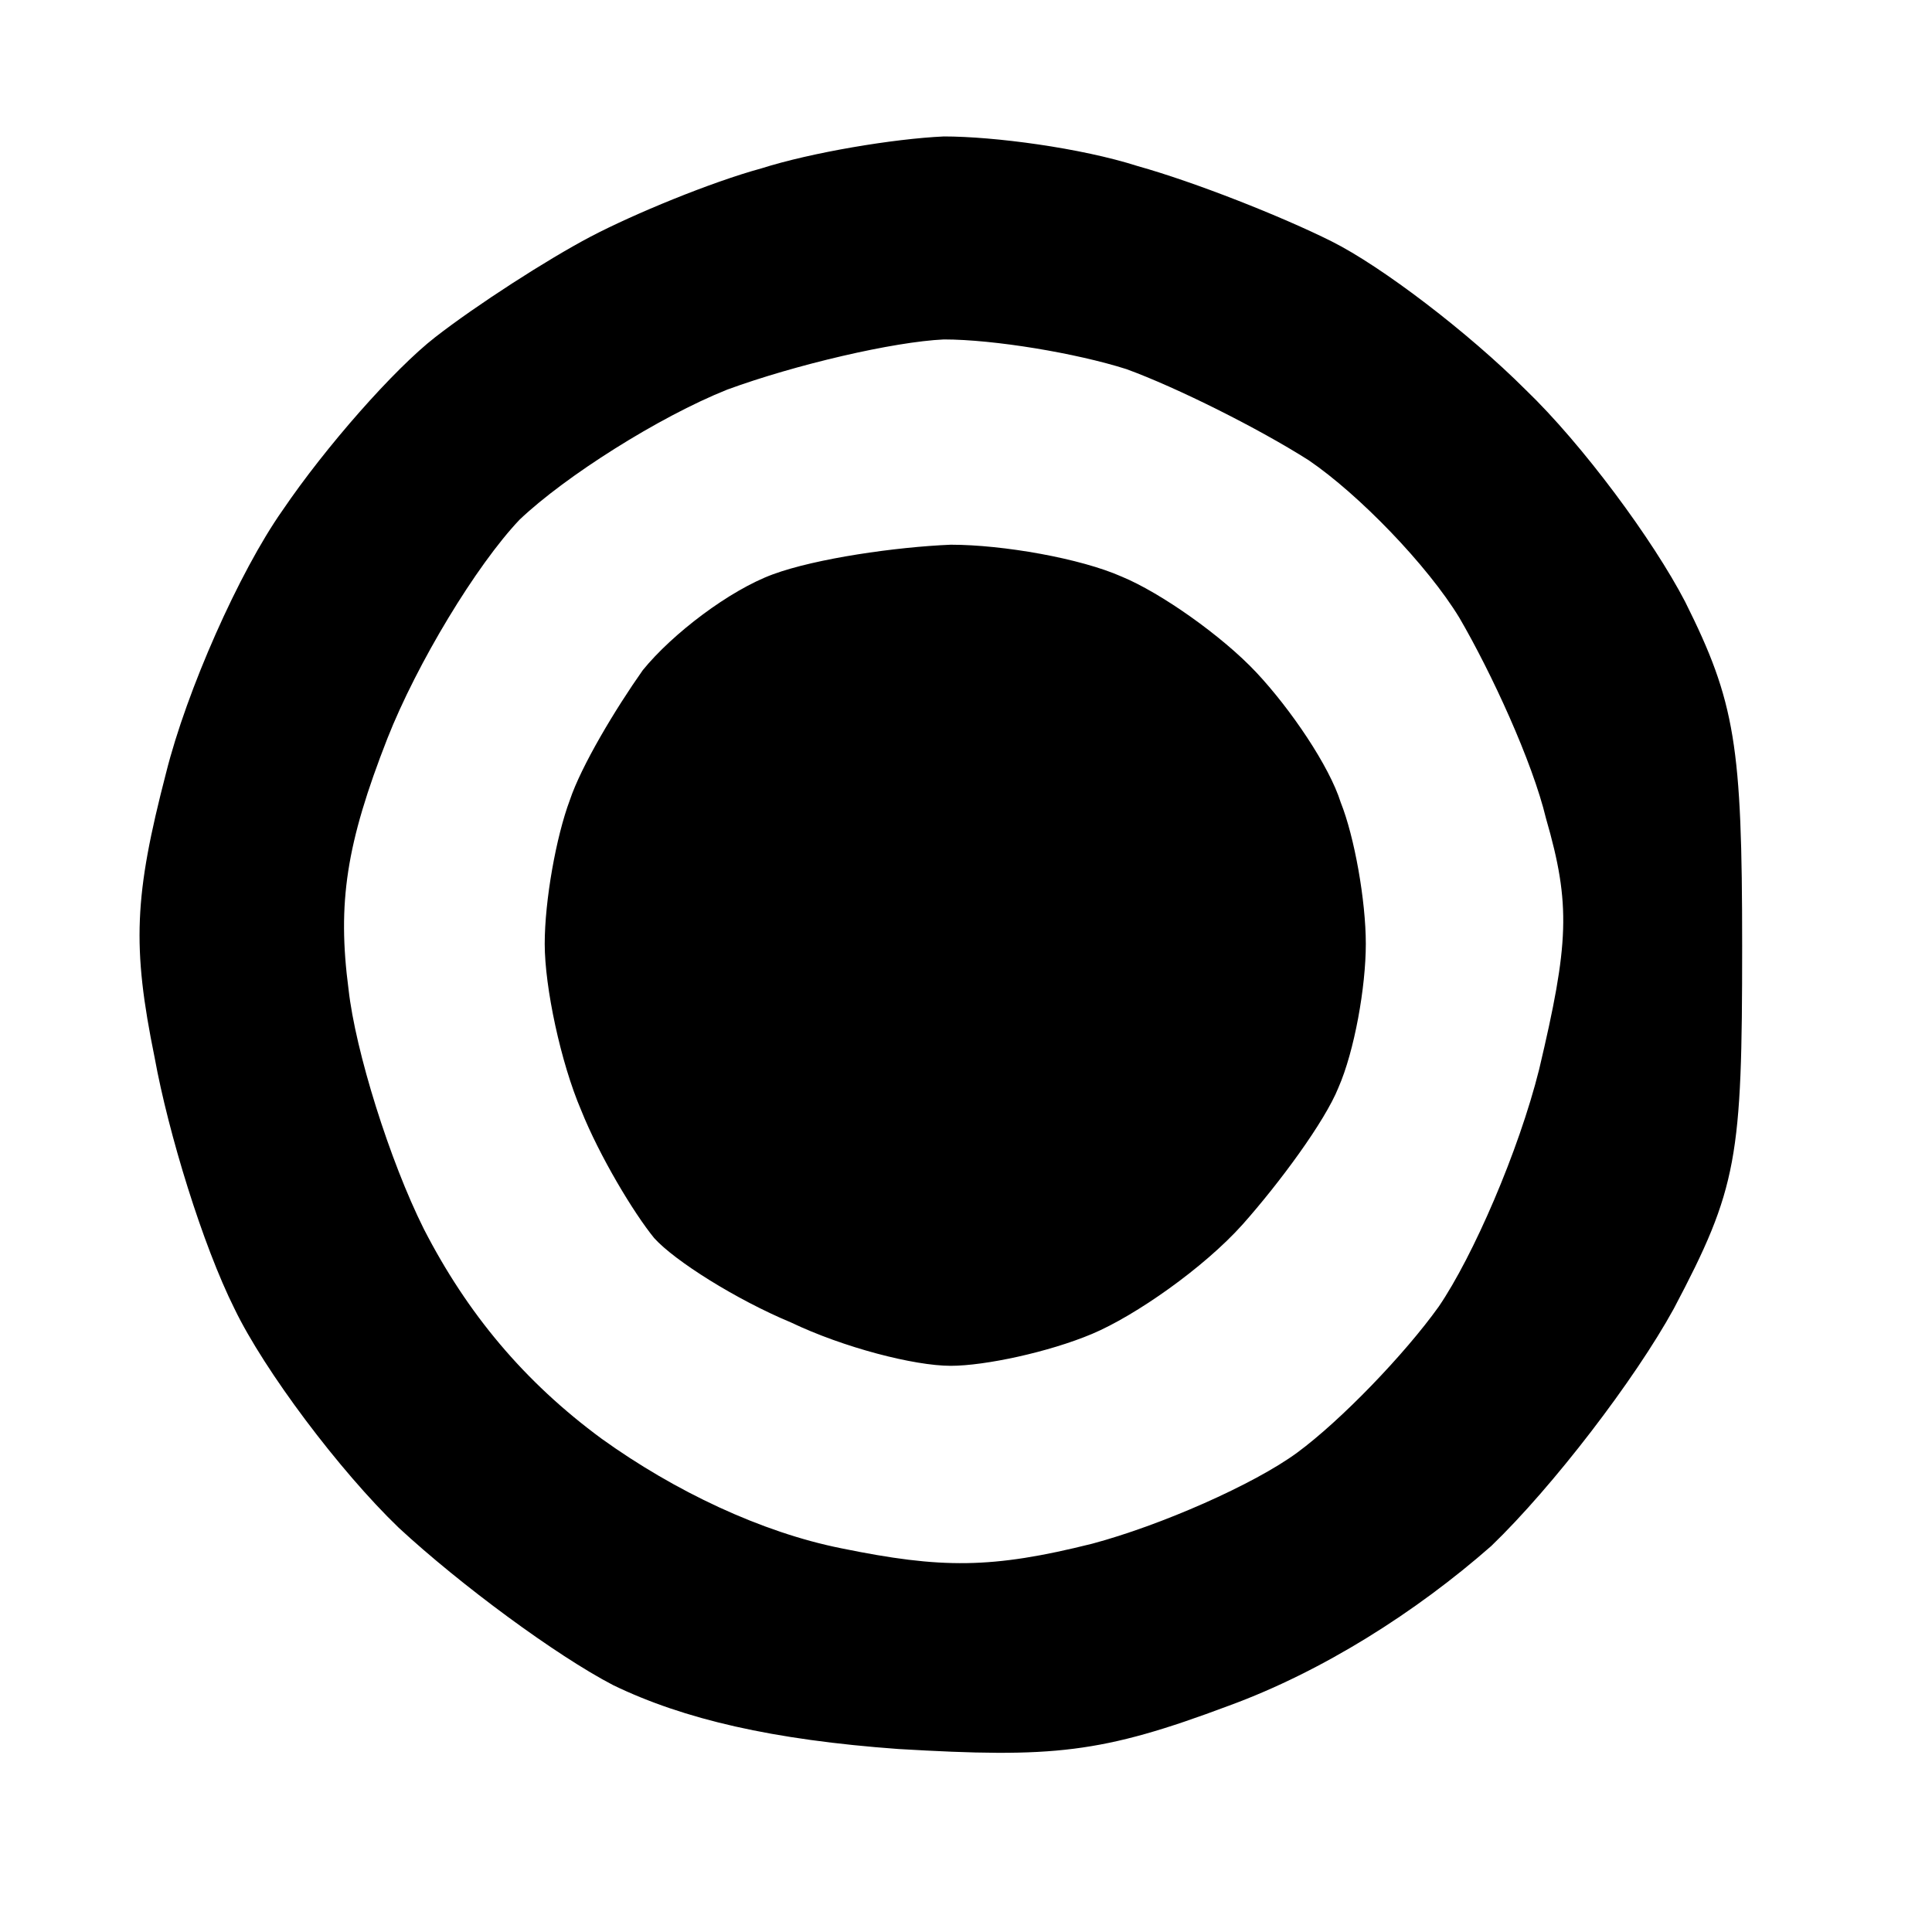
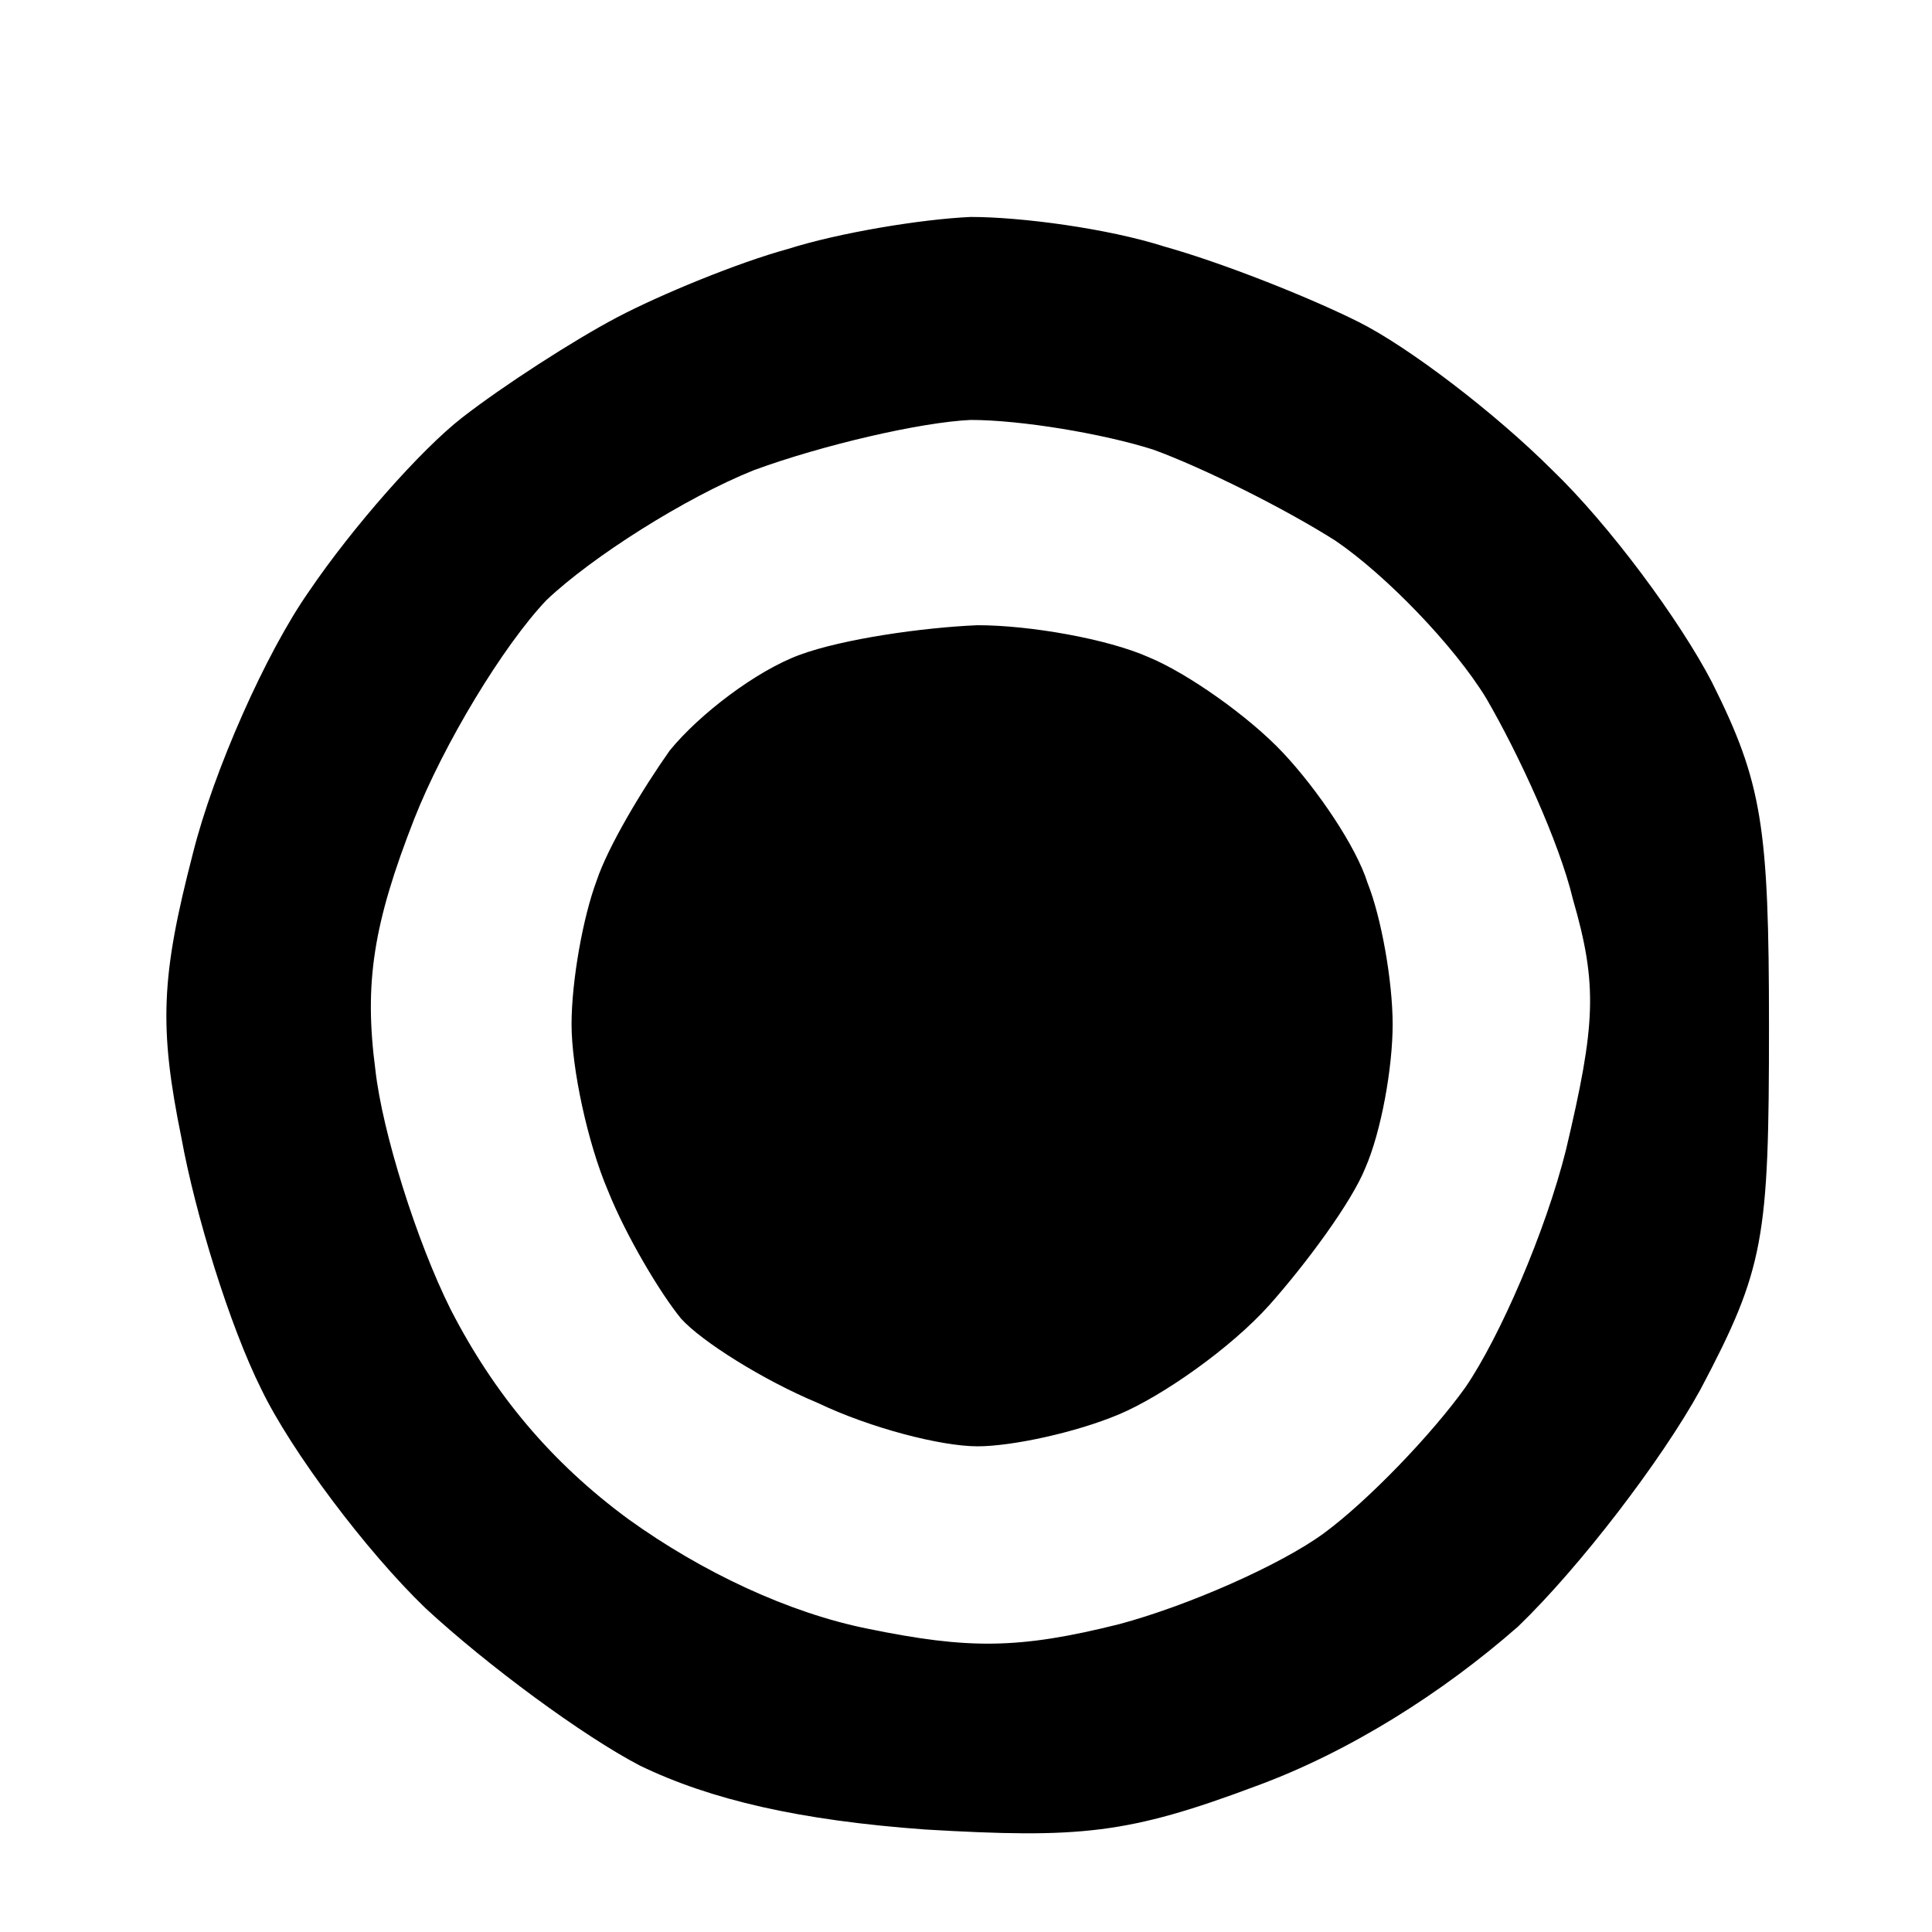
<svg xmlns="http://www.w3.org/2000/svg" version="1.2" viewBox="0 0 72 72" width="72" height="72">
-   <path id="Path 0" fill="currentColor" class="opacity-100" transform="translate(5, 5) scale(0.85 0.85)" d="m35.5 0.1c2.2 0 6 0.5 8.5 1.3 2.5 0.7 6.3 2.2 8.5 3.3 2.2 1.1 6 4 8.5 6.5 2.5 2.4 5.6 6.6 7 9.3 2.2 4.4 2.5 6.3 2.5 15.1 0 9.3-0.2 10.6-3 15.9-1.7 3.1-5.3 7.8-8 10.4-3.3 2.9-7.4 5.5-11.5 7-5.6 2.1-7.7 2.3-14.5 1.9-5.5-0.4-9.4-1.3-12.5-2.8-2.5-1.3-6.7-4.4-9.4-6.9-2.6-2.5-5.9-6.9-7.2-9.6-1.4-2.8-2.9-7.7-3.5-11-1-4.9-0.9-7.1 0.5-12.5 0.9-3.6 3.2-8.8 5.1-11.5 1.9-2.8 4.9-6.2 6.7-7.6 1.8-1.4 4.9-3.4 6.8-4.4 1.9-1 5.3-2.4 7.5-3 2.2-0.7 5.8-1.3 8-1.4zm-18.6 16.8c-1.9 2-4.5 6.3-5.8 9.6-1.8 4.6-2.2 7.2-1.7 11 0.3 2.7 1.8 7.5 3.3 10.5 1.9 3.7 4.4 6.7 7.8 9.2 3.2 2.3 7 4.1 10.5 4.8 4.4 0.9 6.6 0.9 11-0.2 3-0.8 7.1-2.6 9-4 1.9-1.4 4.7-4.3 6.2-6.4 1.5-2.2 3.5-6.8 4.4-10.4 1.3-5.5 1.4-7.2 0.3-11-0.6-2.5-2.4-6.4-3.8-8.8-1.4-2.3-4.4-5.4-6.6-6.9-2.2-1.4-5.8-3.2-8-4-2.2-0.7-5.8-1.3-8-1.3-2.2 0.1-6.5 1.1-9.5 2.2-3 1.2-7.1 3.8-9.1 5.7zm18.9 1.1c2.3 0 5.7 0.6 7.5 1.4 1.7 0.7 4.4 2.6 5.9 4.2 1.5 1.6 3.2 4.1 3.7 5.7 0.6 1.5 1.1 4.3 1.1 6.2 0 1.9-0.5 4.7-1.2 6.3-0.6 1.5-2.6 4.2-4.2 6-1.7 1.9-4.7 4-6.6 4.8-1.9 0.8-4.7 1.4-6.2 1.4-1.6 0-4.7-0.8-7-1.9-2.4-1-5.1-2.7-6-3.7-0.9-1.1-2.4-3.6-3.2-5.6-0.9-2.1-1.6-5.4-1.6-7.3 0-1.9 0.5-4.7 1.1-6.3 0.5-1.5 2-4 3.2-5.7 1.3-1.6 3.8-3.5 5.7-4.2 1.9-0.7 5.4-1.2 7.8-1.3z" />
+   <path id="Path 0" fill="currentColor" class="opacity-100" transform="translate(6, 8) scale(0.85 0.85)" d="m35.5 0.1c2.2 0 6 0.5 8.5 1.3 2.5 0.7 6.3 2.2 8.5 3.3 2.2 1.1 6 4 8.5 6.5 2.5 2.4 5.6 6.6 7 9.3 2.2 4.4 2.5 6.3 2.5 15.1 0 9.3-0.2 10.6-3 15.9-1.7 3.1-5.3 7.8-8 10.4-3.3 2.9-7.4 5.5-11.5 7-5.6 2.1-7.7 2.3-14.5 1.9-5.5-0.4-9.4-1.3-12.5-2.8-2.5-1.3-6.7-4.4-9.4-6.9-2.6-2.5-5.9-6.9-7.2-9.6-1.4-2.8-2.9-7.7-3.5-11-1-4.9-0.9-7.1 0.5-12.5 0.9-3.6 3.2-8.8 5.1-11.5 1.9-2.8 4.9-6.2 6.7-7.6 1.8-1.4 4.9-3.4 6.8-4.4 1.9-1 5.3-2.4 7.5-3 2.2-0.7 5.8-1.3 8-1.4zm-18.6 16.8c-1.9 2-4.5 6.3-5.8 9.6-1.8 4.6-2.2 7.2-1.7 11 0.3 2.7 1.8 7.5 3.3 10.5 1.9 3.7 4.4 6.7 7.8 9.2 3.2 2.3 7 4.1 10.5 4.8 4.4 0.9 6.6 0.9 11-0.2 3-0.8 7.1-2.6 9-4 1.9-1.4 4.7-4.3 6.2-6.4 1.5-2.2 3.5-6.8 4.4-10.4 1.3-5.5 1.4-7.2 0.3-11-0.6-2.5-2.4-6.4-3.8-8.8-1.4-2.3-4.4-5.4-6.6-6.9-2.2-1.4-5.8-3.2-8-4-2.2-0.7-5.8-1.3-8-1.3-2.2 0.1-6.5 1.1-9.5 2.2-3 1.2-7.1 3.8-9.1 5.7zm18.9 1.1c2.3 0 5.7 0.6 7.5 1.4 1.7 0.7 4.4 2.6 5.9 4.2 1.5 1.6 3.2 4.1 3.7 5.7 0.6 1.5 1.1 4.3 1.1 6.2 0 1.9-0.5 4.7-1.2 6.3-0.6 1.5-2.6 4.2-4.2 6-1.7 1.9-4.7 4-6.6 4.8-1.9 0.8-4.7 1.4-6.2 1.4-1.6 0-4.7-0.8-7-1.9-2.4-1-5.1-2.7-6-3.7-0.9-1.1-2.4-3.6-3.2-5.6-0.9-2.1-1.6-5.4-1.6-7.3 0-1.9 0.5-4.7 1.1-6.3 0.5-1.5 2-4 3.2-5.7 1.3-1.6 3.8-3.5 5.7-4.2 1.9-0.7 5.4-1.2 7.8-1.3z" />
</svg>
